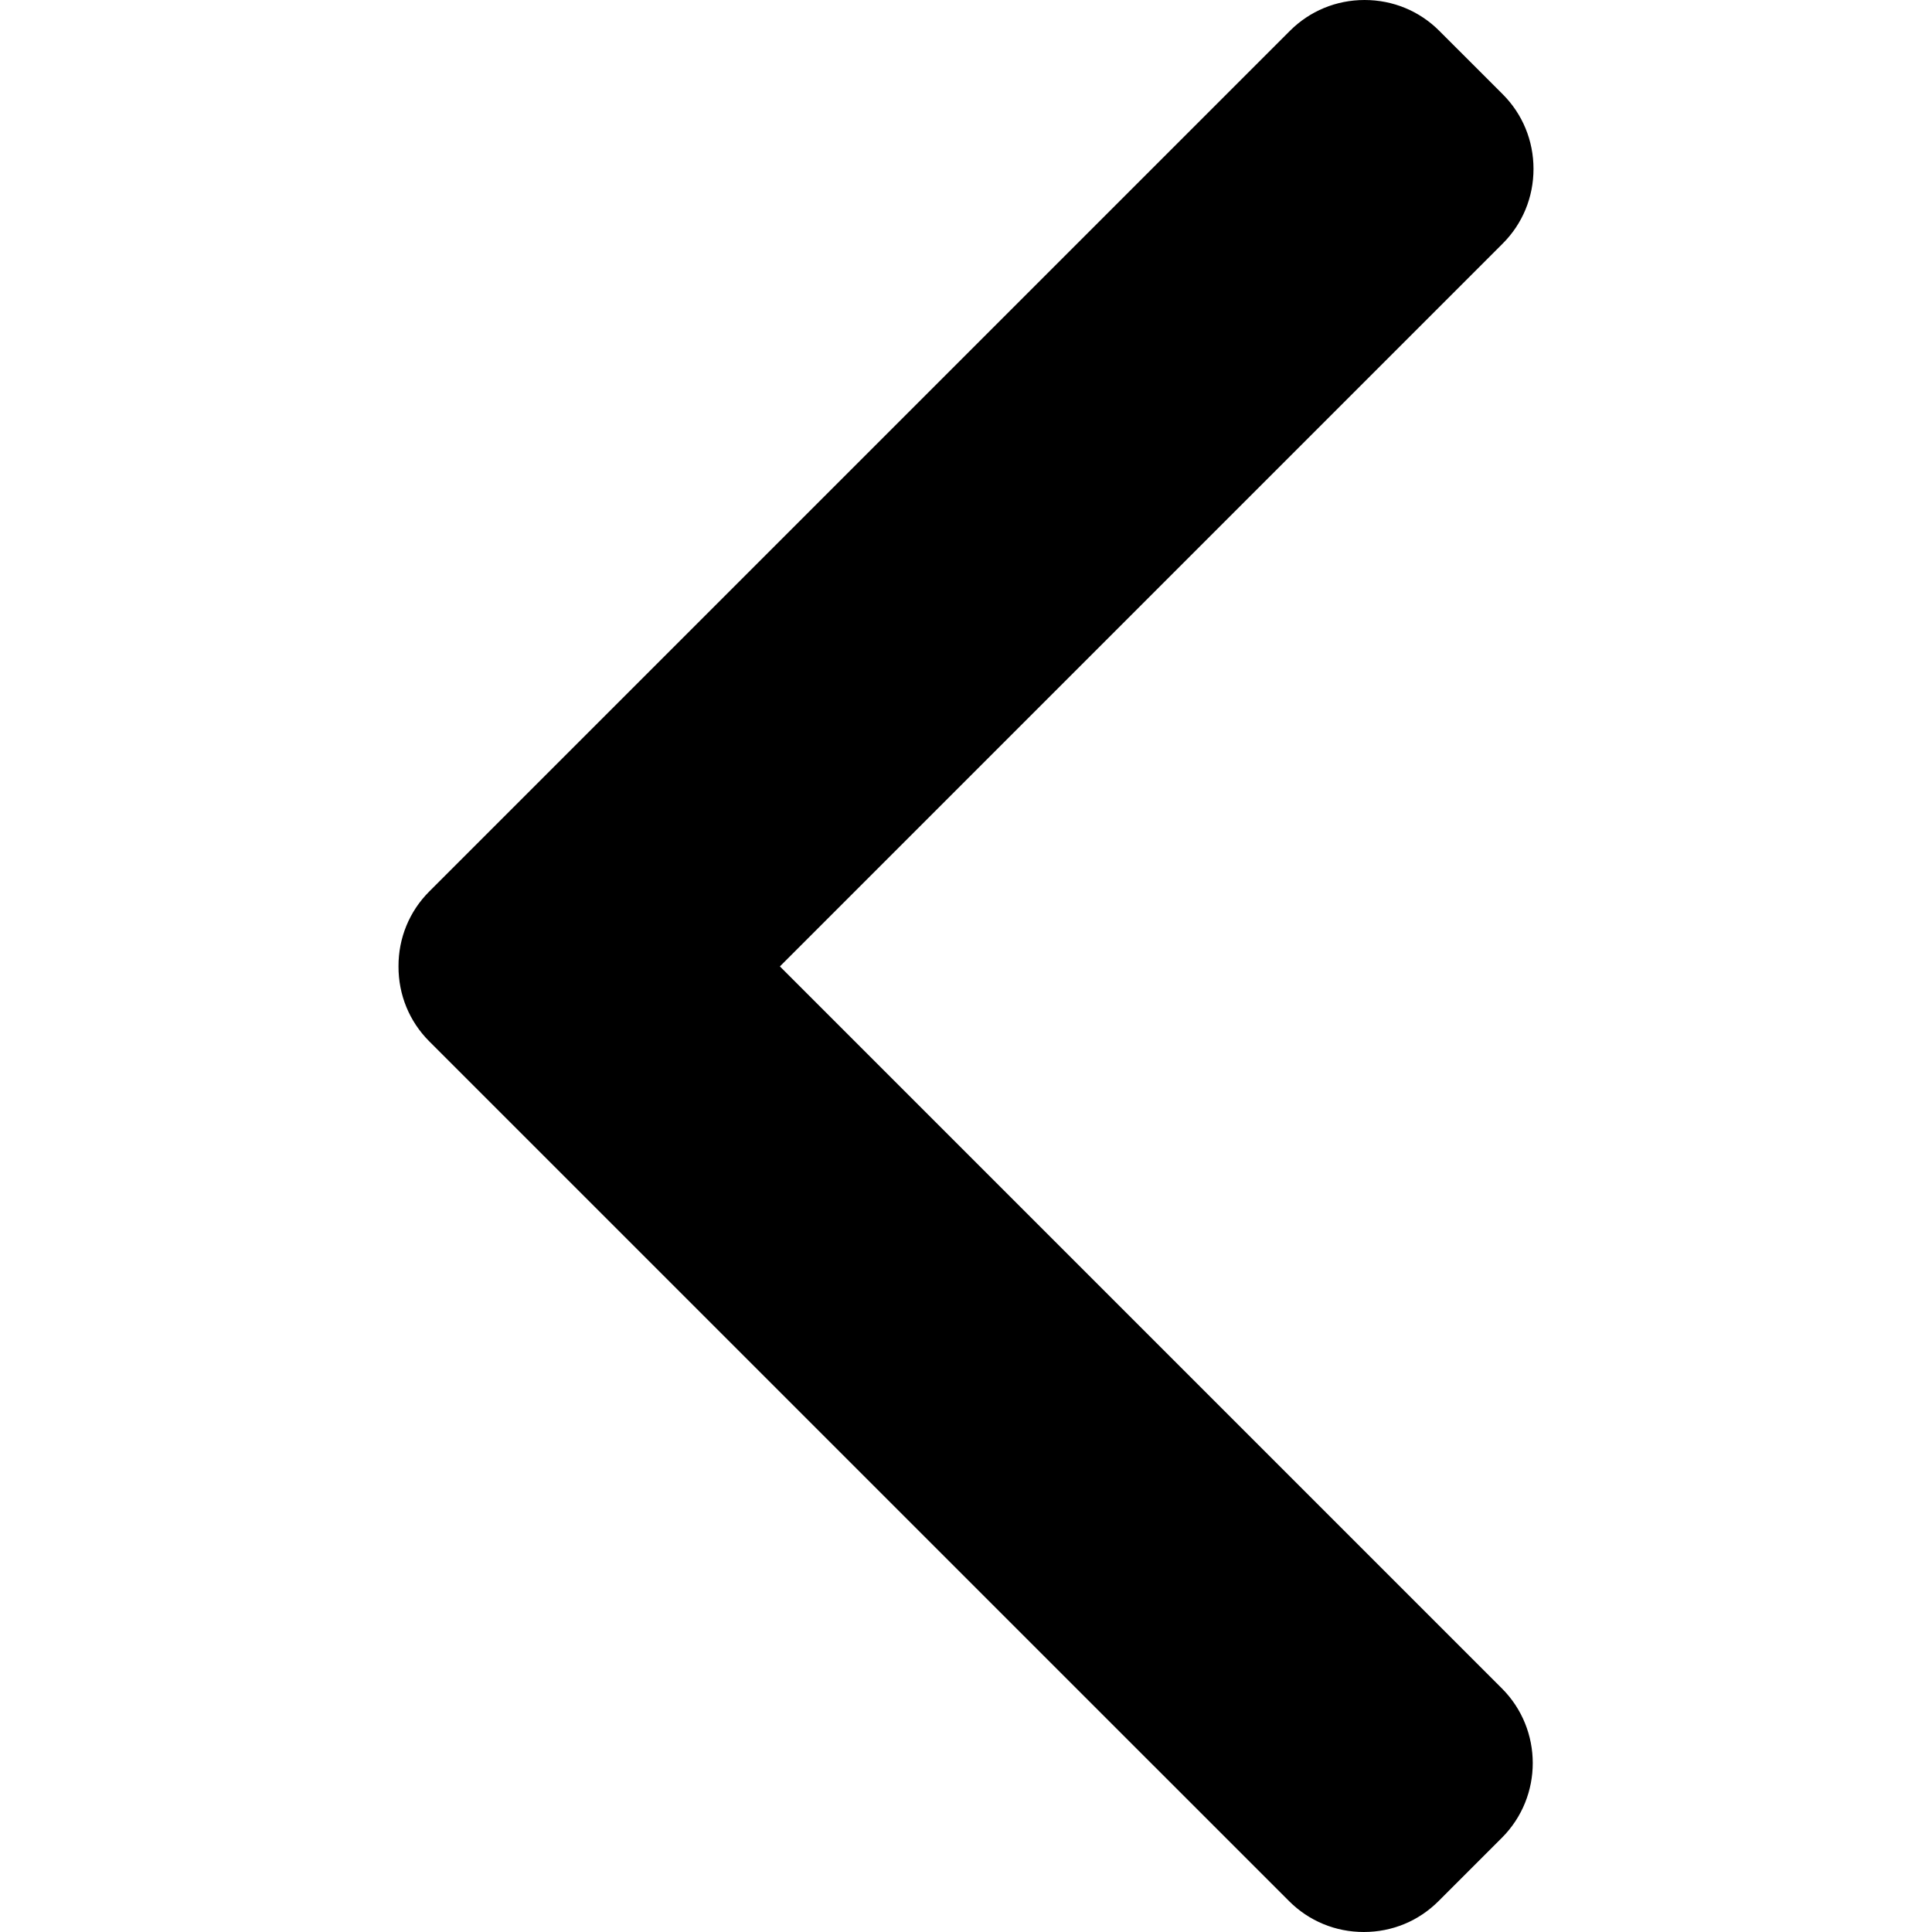
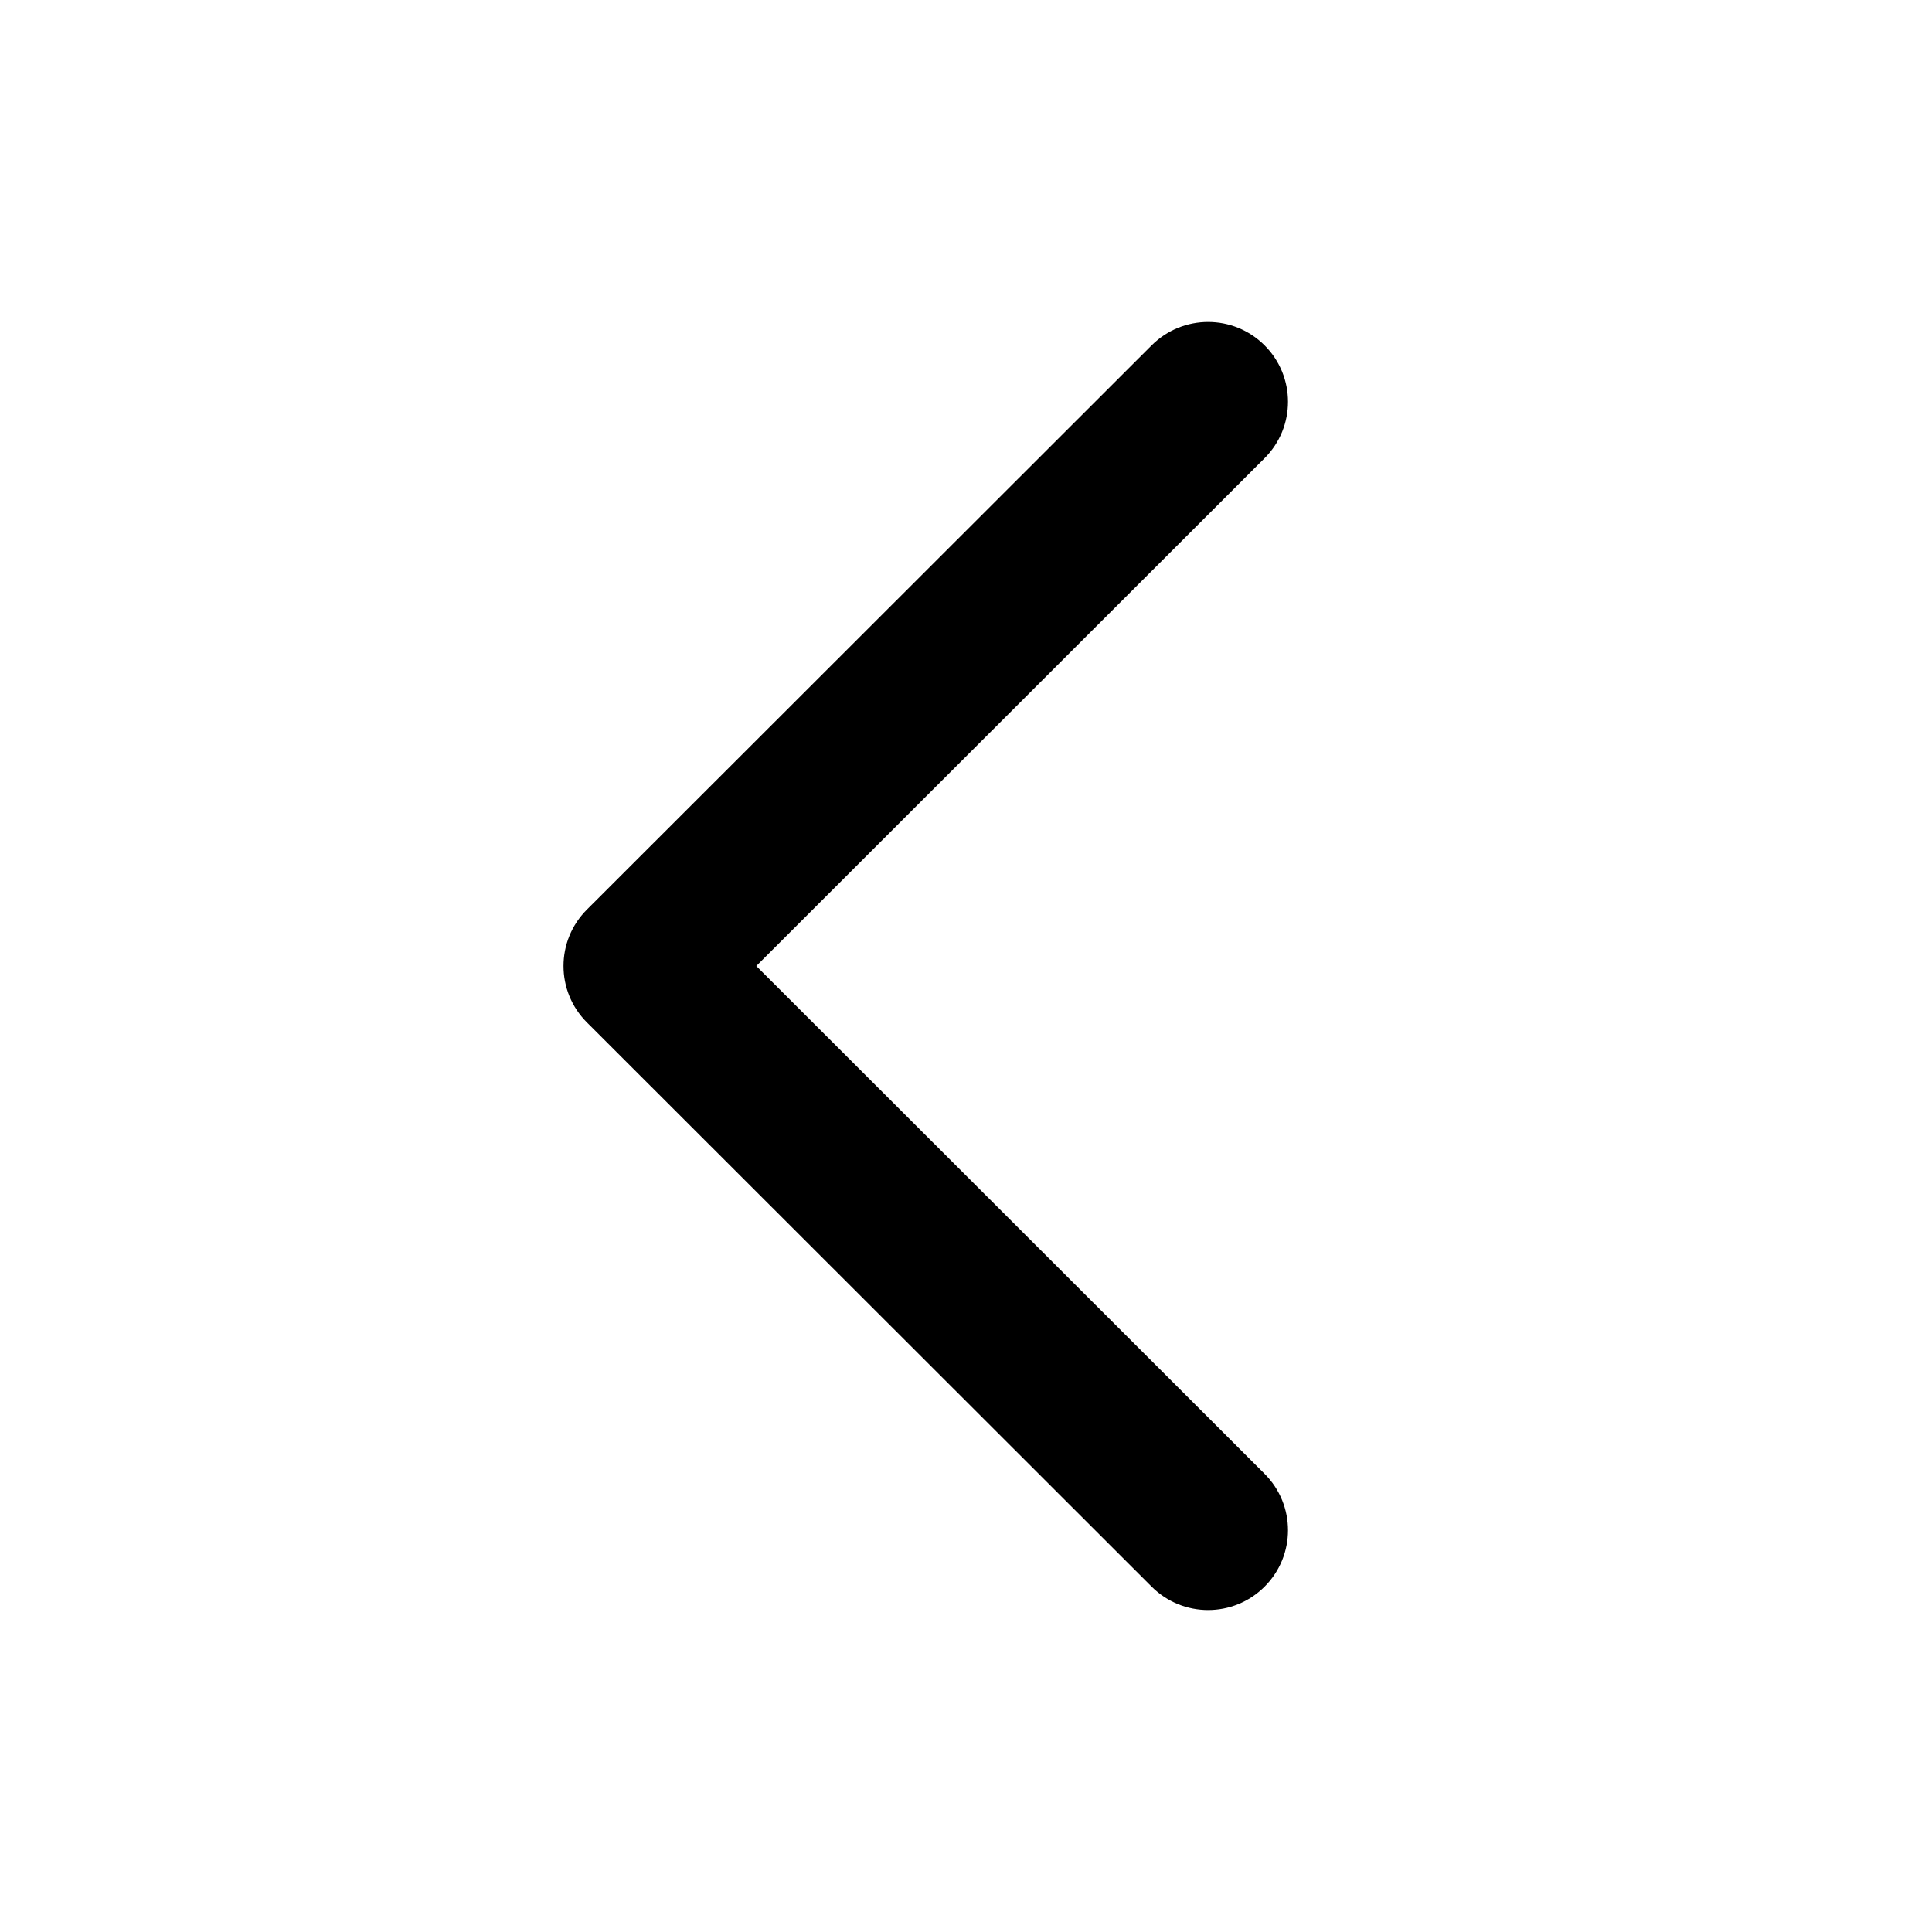
- <svg xmlns="http://www.w3.org/2000/svg" version="1.1" id="Layer_1" x="0px" y="0px" viewBox="0 0 492 492" xml:space="preserve">
-   <g>
-     <g>
-       <path d="M198.608,246.104L382.664,62.04c5.068-5.056,7.856-11.816,7.856-19.024c0-7.212-2.788-13.968-7.856-19.032l-16.128-16.12    C361.476,2.792,354.712,0,347.504,0s-13.964,2.792-19.028,7.864L109.328,227.008c-5.084,5.08-7.868,11.868-7.848,19.084    c-0.02,7.248,2.76,14.028,7.848,19.112l218.944,218.932c5.064,5.072,11.82,7.864,19.032,7.864c7.208,0,13.964-2.792,19.032-7.864    l16.124-16.12c10.492-10.492,10.492-27.572,0-38.06L198.608,246.104z" />
-     </g>
-   </g>
-   <g>
- </g>
-   <g>
- </g>
-   <g>
- </g>
-   <g>
- </g>
-   <g>
- </g>
-   <g>
- </g>
-   <g>
- </g>
-   <g>
- </g>
-   <g>
- </g>
-   <g>
- </g>
-   <g>
- </g>
-   <g>
- </g>
-   <g>
- </g>
-   <g>
- </g>
-   <g>
- </g>
+ <svg xmlns="http://www.w3.org/2000/svg" width="24" height="24" viewBox="0 0 24 24">
+   <path d="M15.709 5.692C16.097 5.305 16.097 4.677 15.709 4.29C15.322 3.903 14.694 3.903 14.306 4.29L7.291 11.299C6.903 11.686 6.903 12.314 7.291 12.701L14.306 19.71C14.694 20.097 15.322 20.097 15.709 19.71C16.097 19.323 16.097 18.695 15.709 18.308L9.395 12L15.709 5.692Z" />
</svg>
